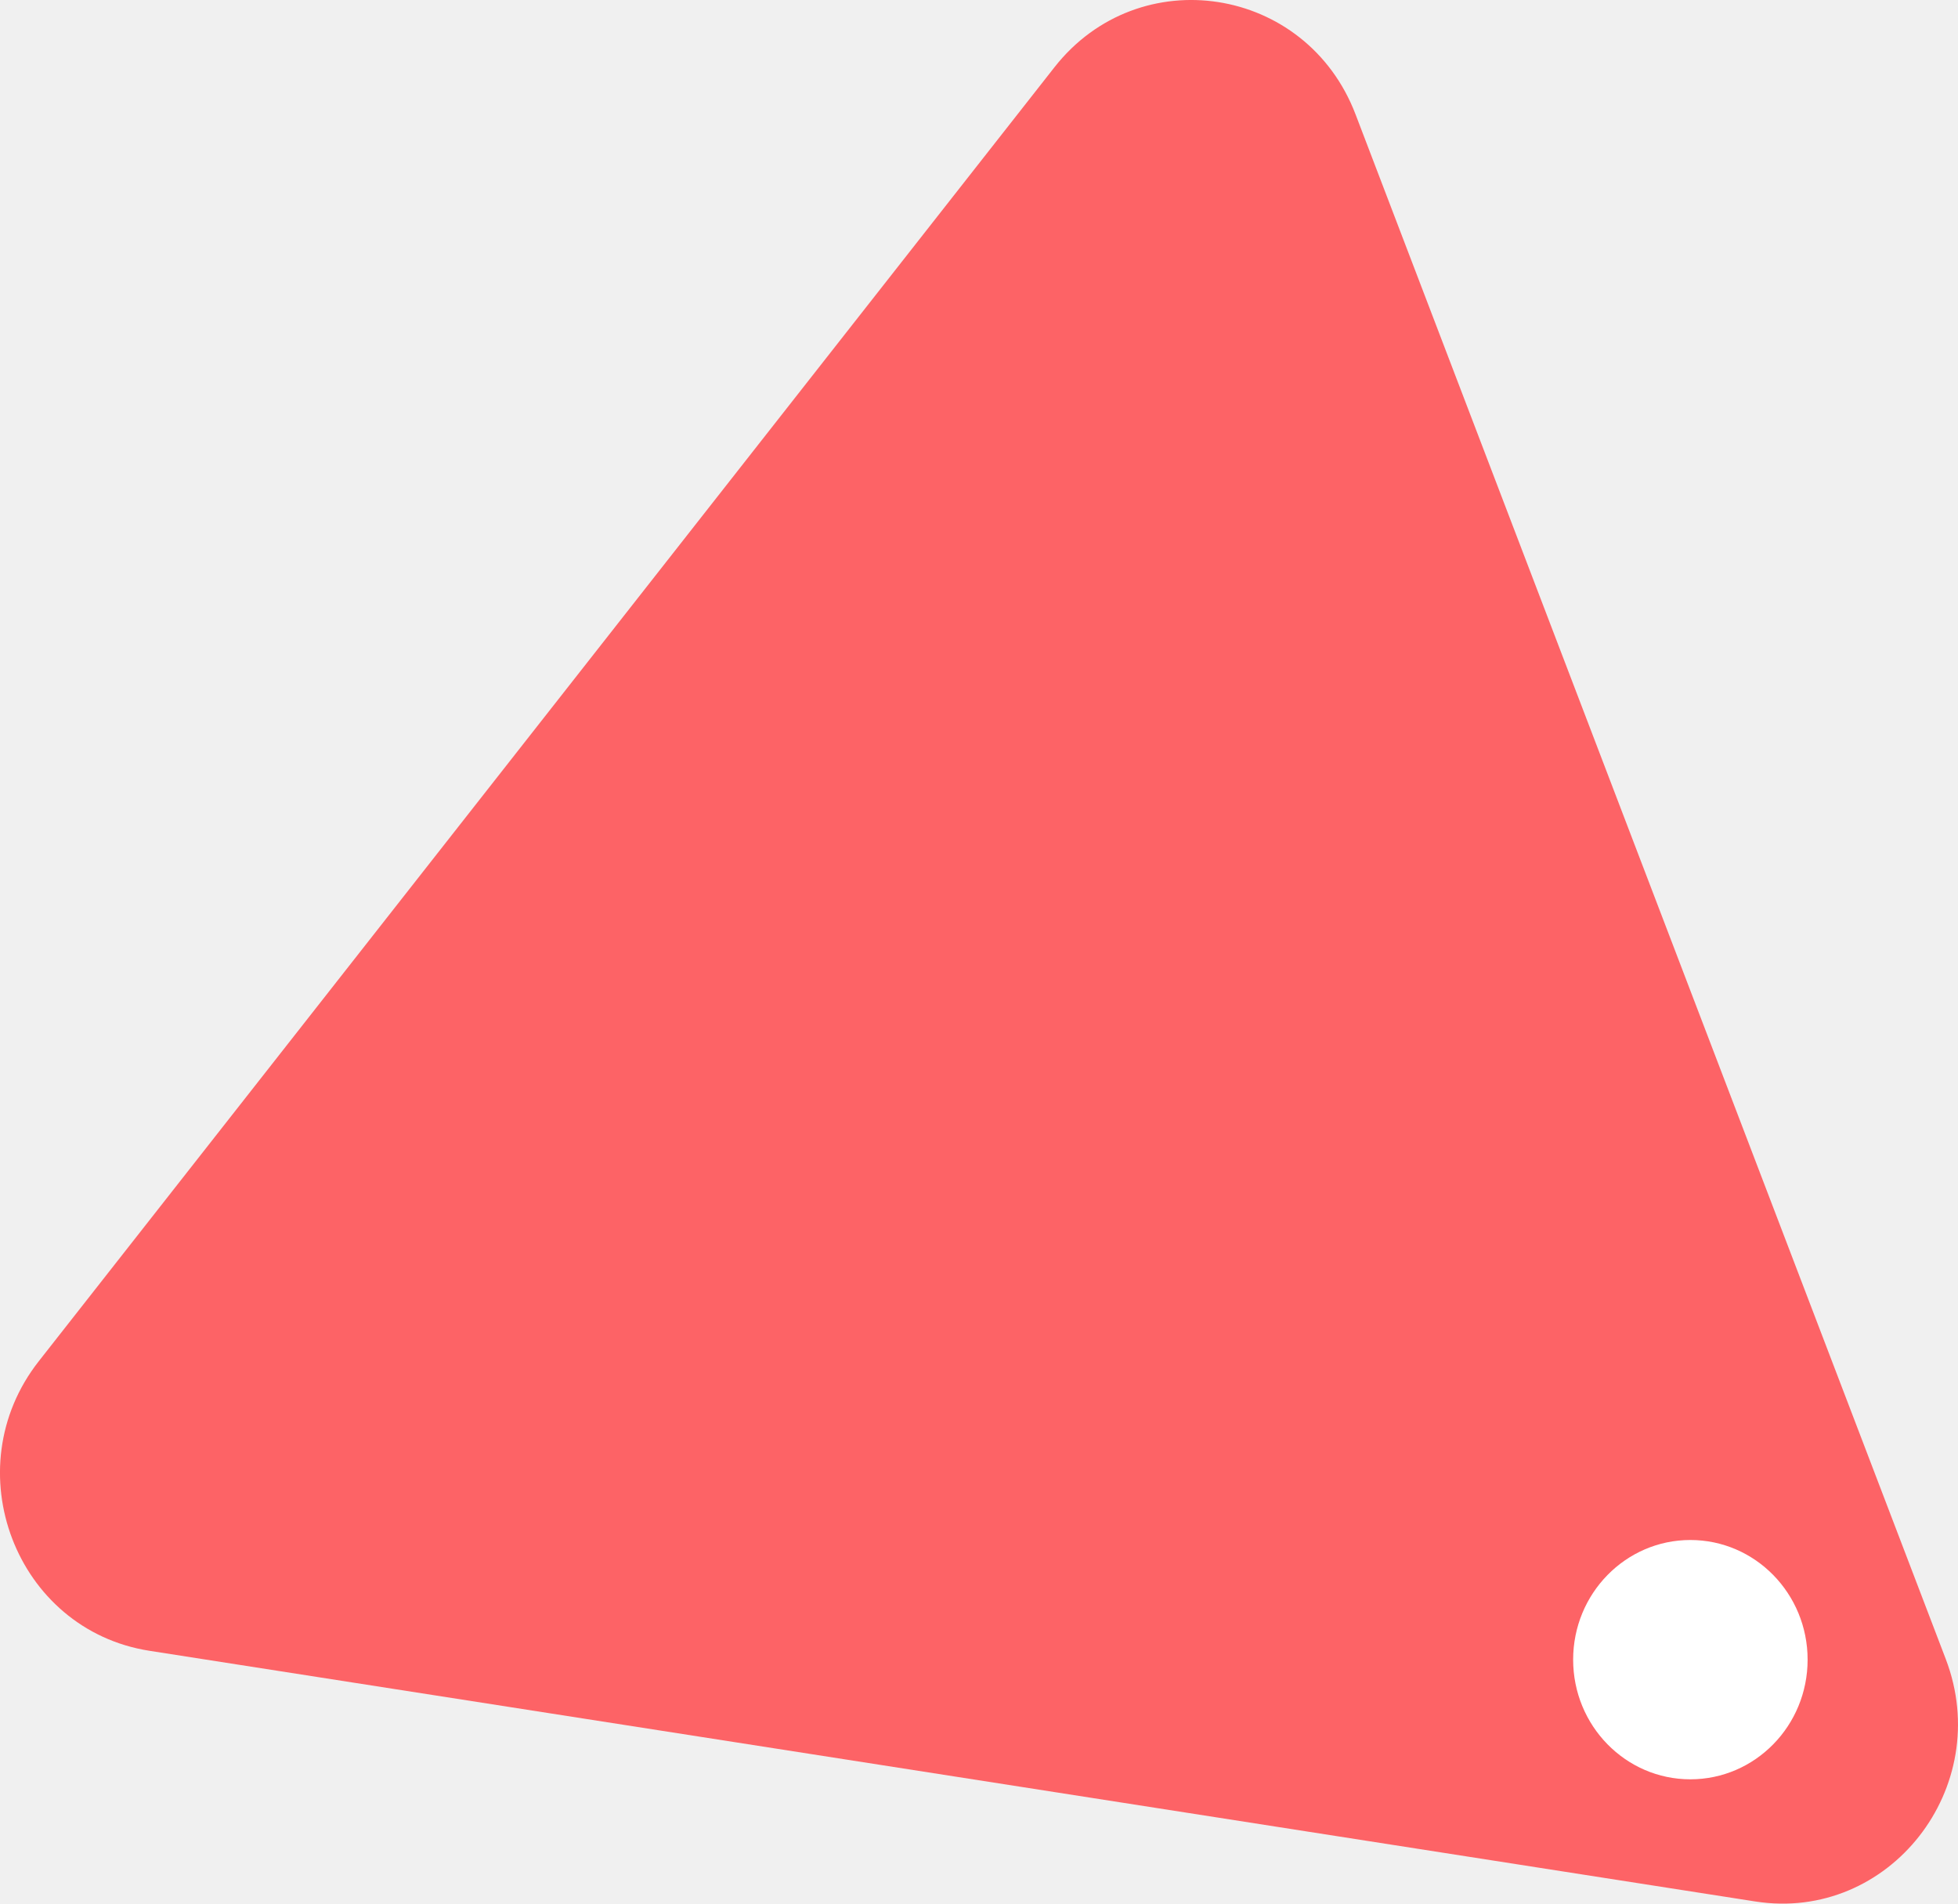
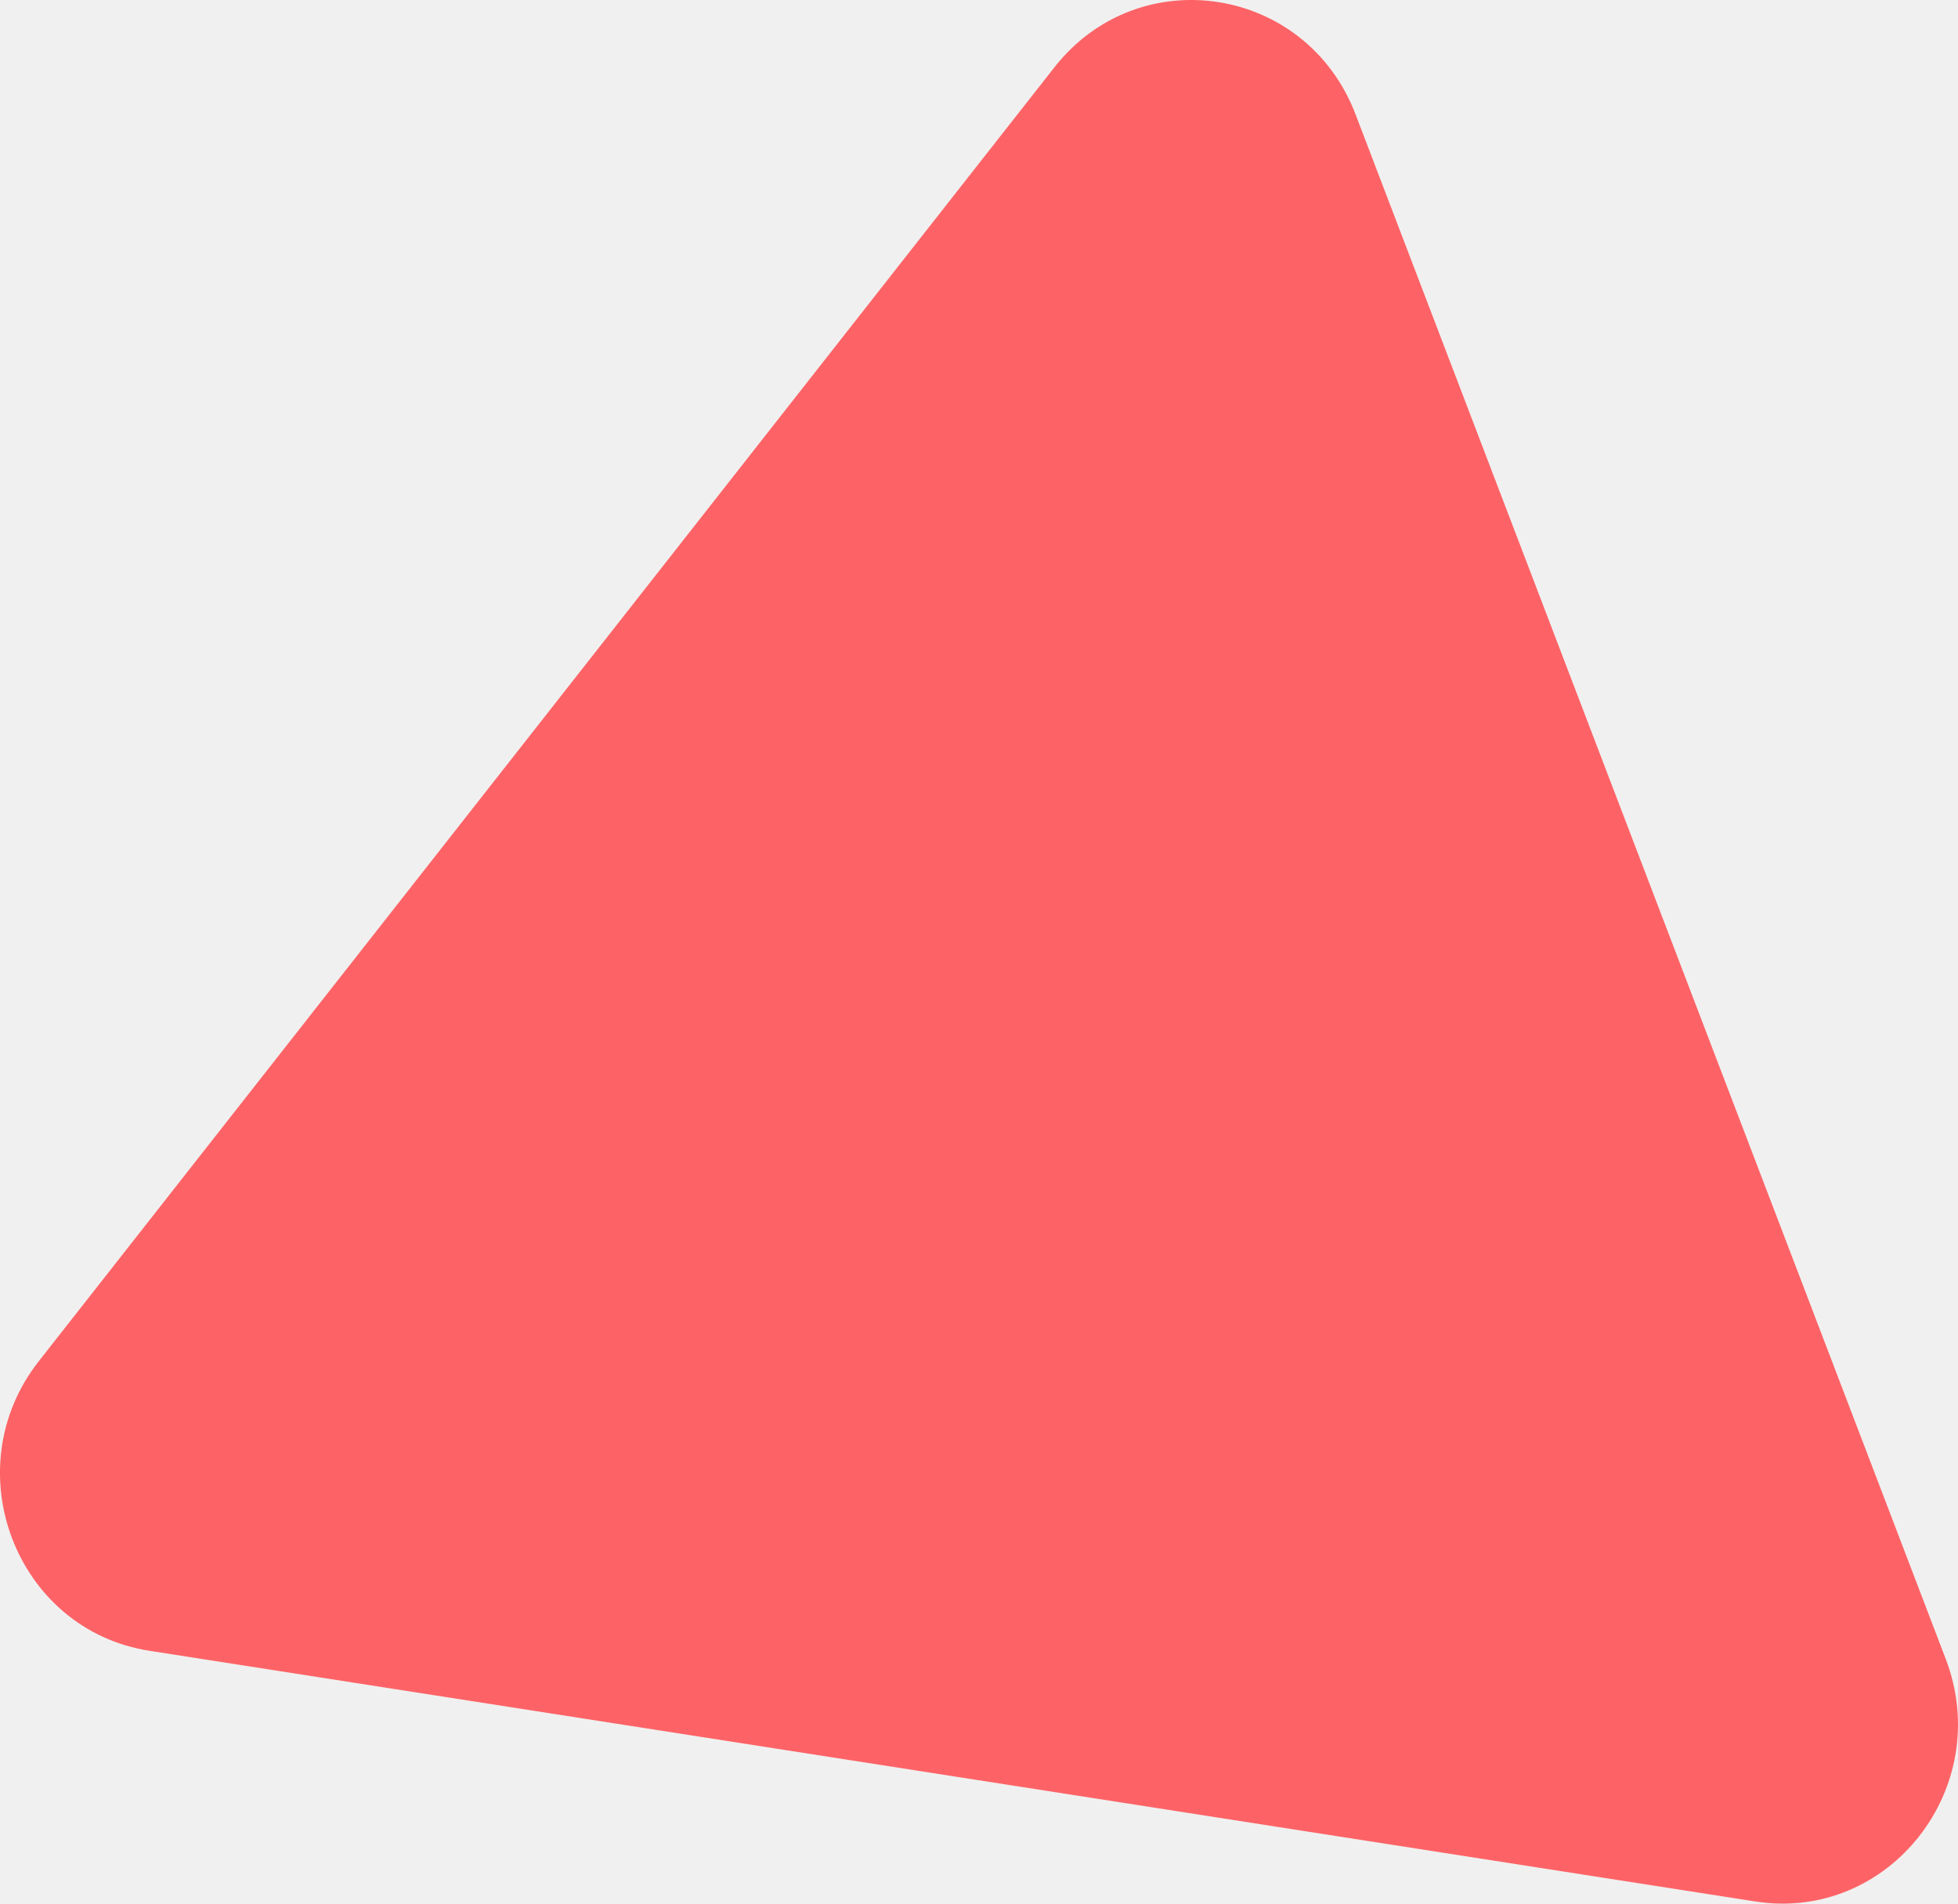
<svg xmlns="http://www.w3.org/2000/svg" width="36" height="35" viewBox="0 0 36 35" fill="none">
  <path d="M19.387 1.237C20.943 -0.745 24.019 -0.265 24.923 2.102L35.774 30.5C36.679 32.866 34.733 35.344 32.273 34.96L2.748 30.351C0.287 29.967 -0.843 27.009 0.713 25.027L19.387 1.237Z" fill="#FD6366" />
-   <path d="M33.235 30.514C33.235 31.729 32.27 32.714 31.079 32.714C29.889 32.714 28.924 31.729 28.924 30.514C28.924 29.299 29.889 28.314 31.079 28.314C32.27 28.314 33.235 29.299 33.235 30.514Z" fill="white" />
</svg>
